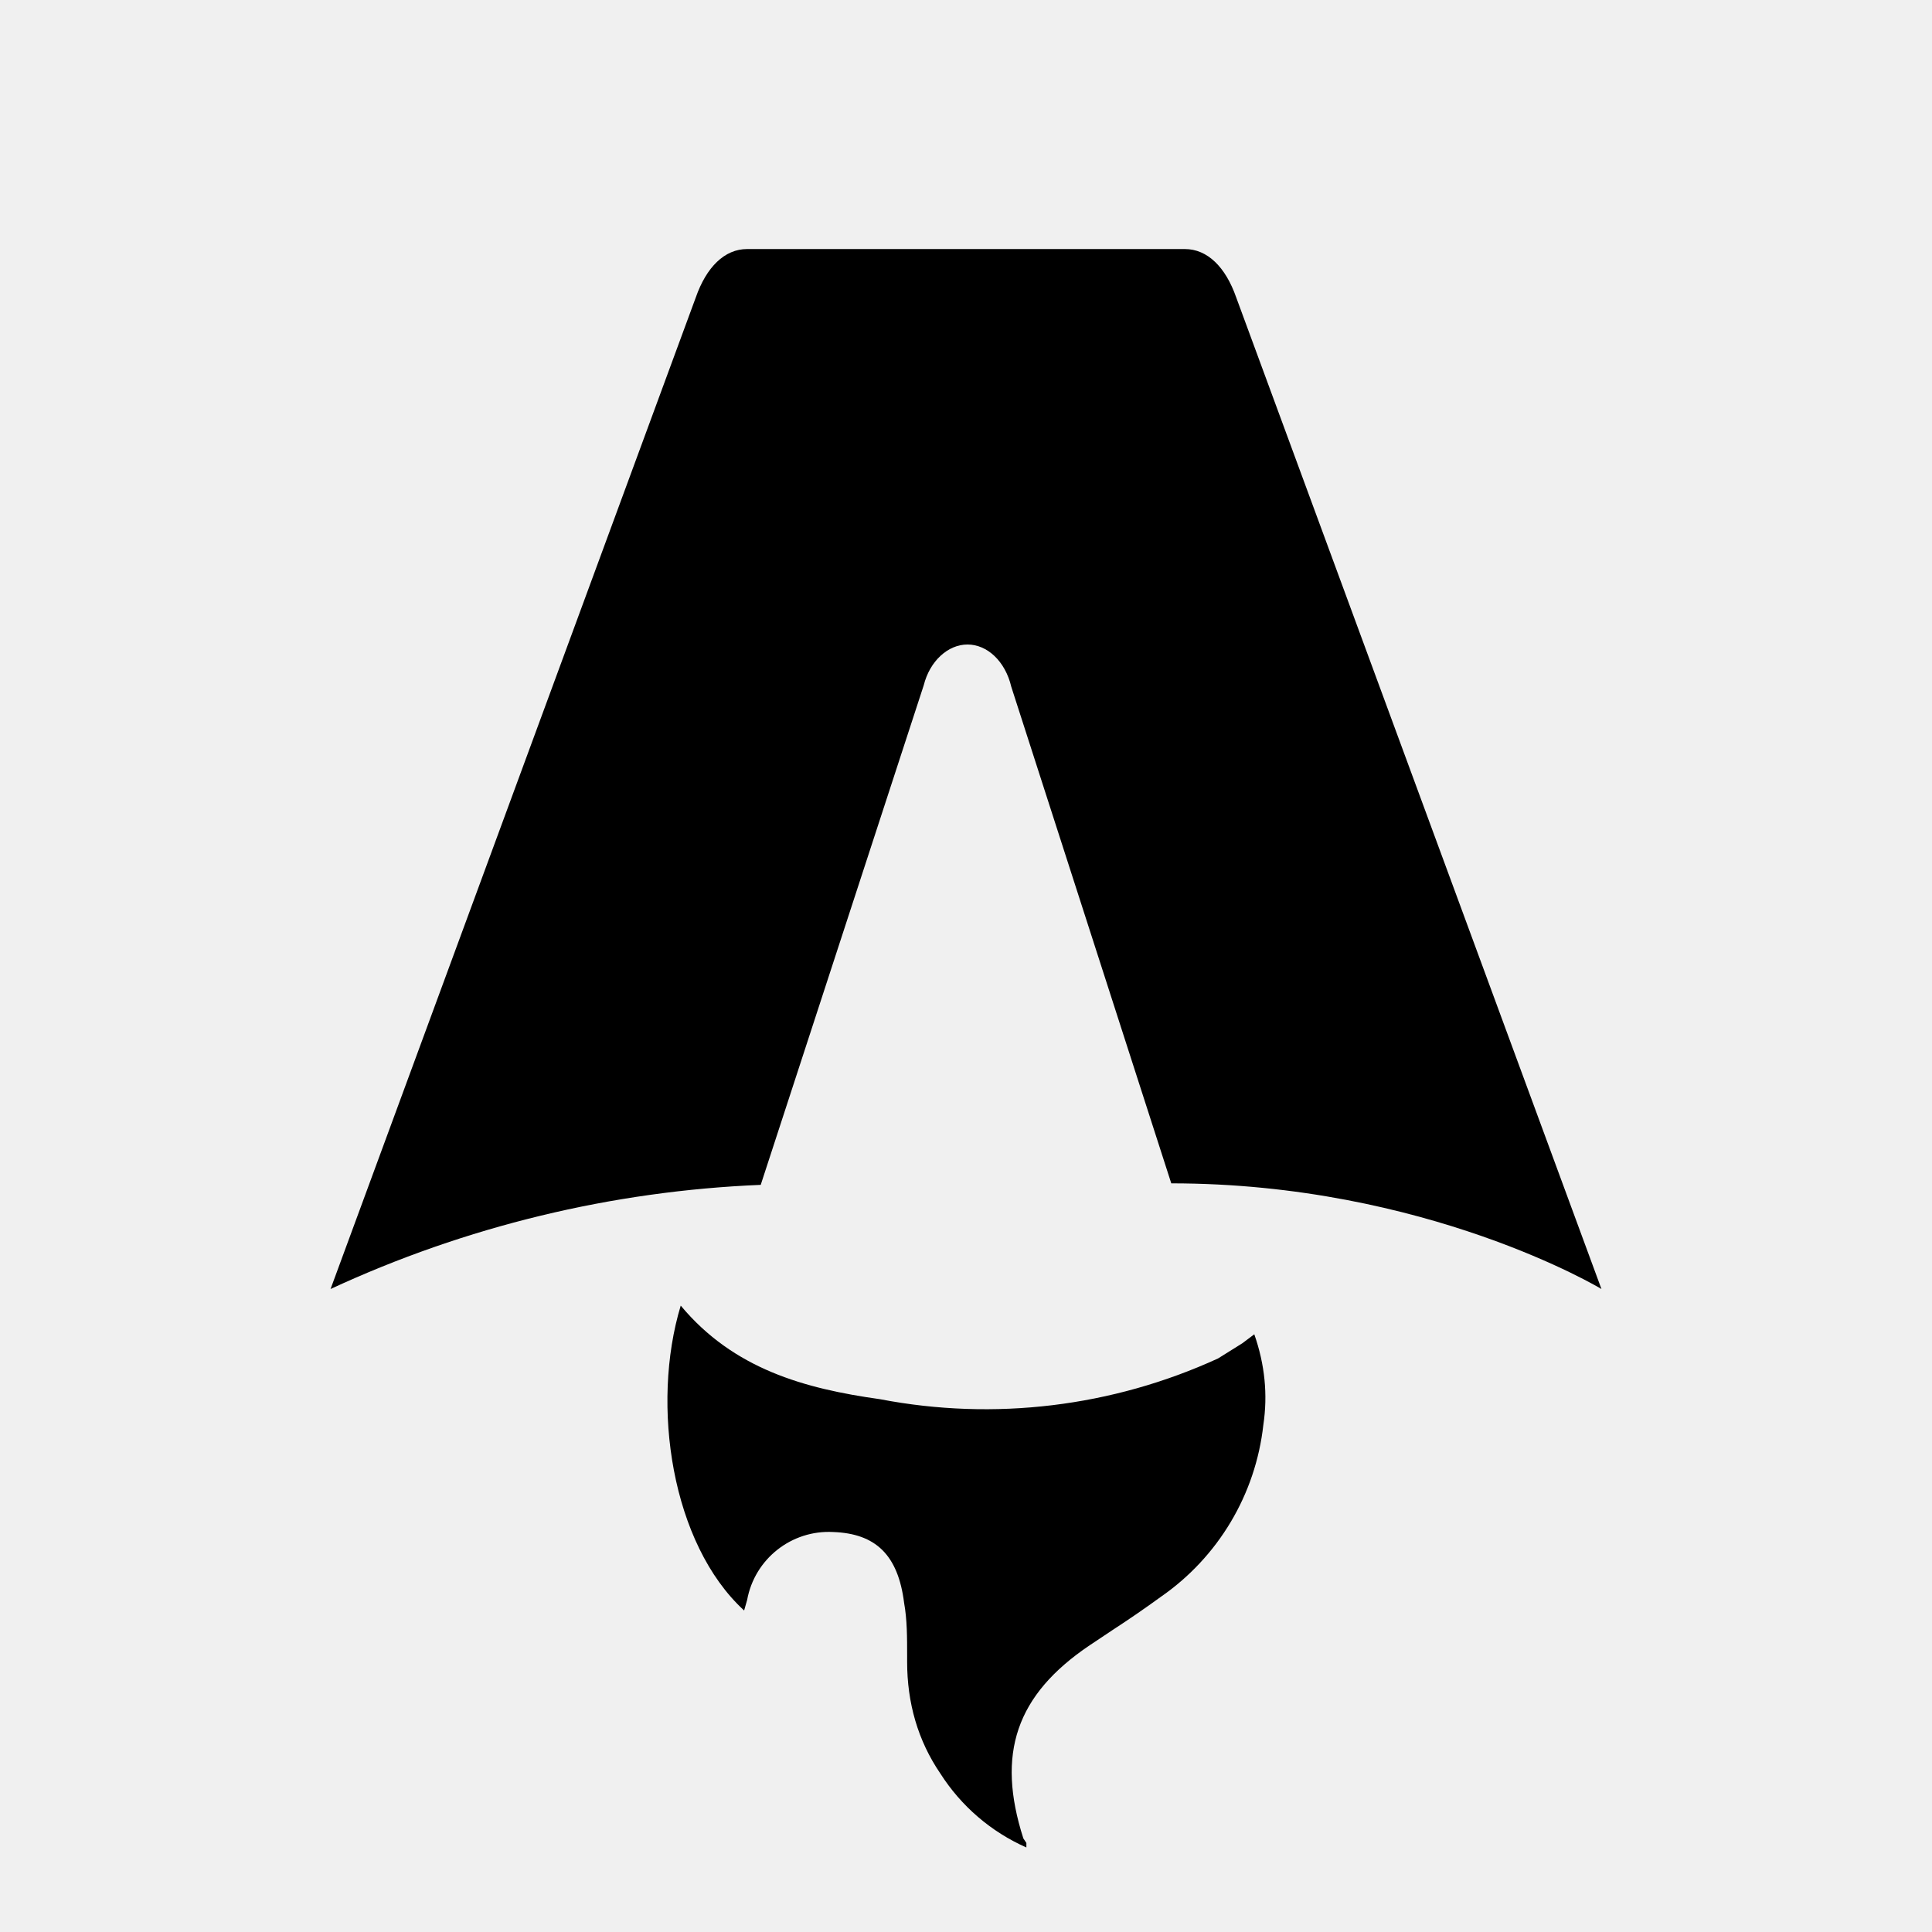
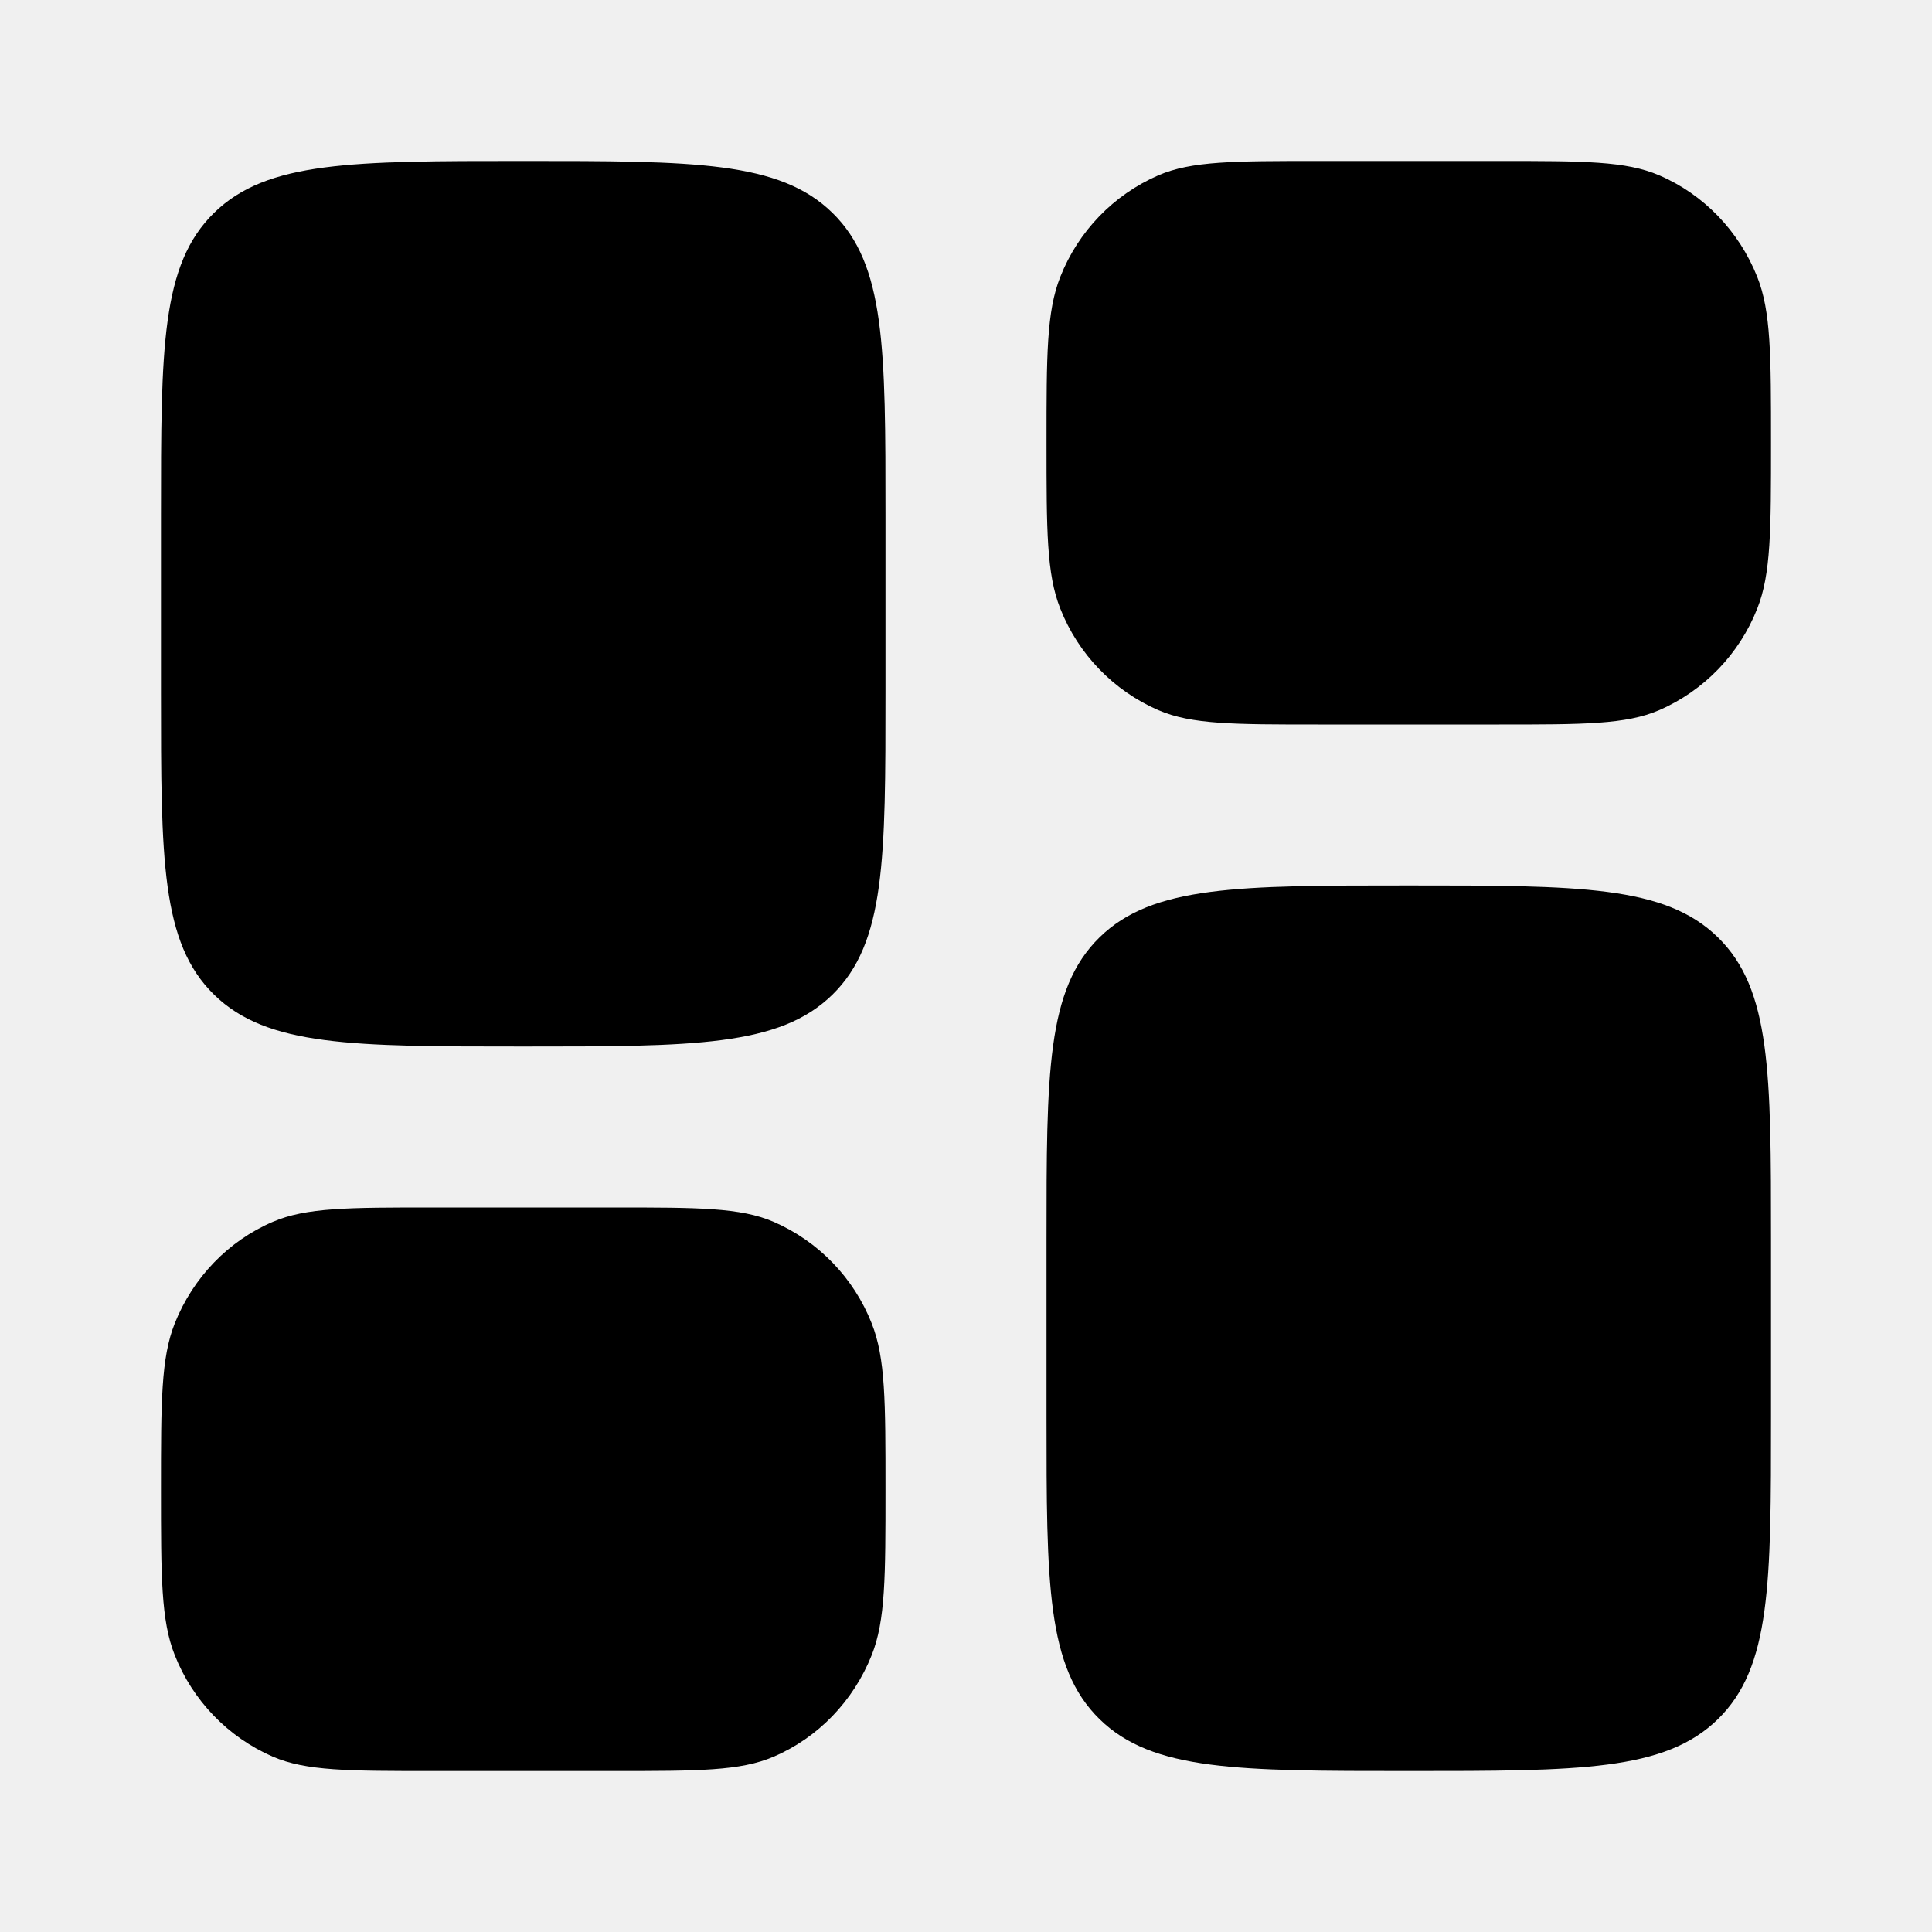
- <svg xmlns="http://www.w3.org/2000/svg" fill="none" viewBox="0 0 128 128">
-   <path d="M50.4 78.5a75.1 75.1 0 0 0-28.5 6.9l24.2-65.7c.7-2 1.9-3.2 3.4-3.2h29c1.5 0 2.7 1.2 3.4 3.2l24.2 65.7s-11.6-7-28.5-7L67 45.5c-.4-1.7-1.6-2.8-2.9-2.8-1.3 0-2.5 1.1-2.9 2.7L50.4 78.5Zm-1.1 28.2Zm-4.2-20.2c-2 6.6-.6 15.8 4.2 20.2a17.5 17.5 0 0 1 .2-.7 5.5 5.5 0 0 1 5.7-4.5c2.8.1 4.3 1.5 4.7 4.7.2 1.1.2 2.3.2 3.5v.4c0 2.7.7 5.2 2.2 7.4a13 13 0 0 0 5.7 4.9v-.3l-.2-.3c-1.8-5.6-.5-9.5 4.4-12.8l1.5-1a73 73 0 0 0 3.2-2.2 16 16 0 0 0 6.8-11.4c.3-2 .1-4-.6-6l-.8.6-1.6 1a37 37 0 0 1-22.4 2.7c-5-.7-9.7-2-13.2-6.2Z" />
+ <svg xmlns="http://www.w3.org/2000/svg" viewBox="0 0 40 40" fill="none">
+   <path d="M21.667 25.667C21.667 22.21 21.667 20.482 22.765 19.407C23.863 18.333 25.632 18.333 29.167 18.333C32.702 18.333 34.47 18.333 35.568 19.407C36.667 20.483 36.667 22.21 36.667 25.667V29.333C36.667 32.79 36.667 34.518 35.568 35.593C34.47 36.667 32.702 36.667 29.167 36.667C25.632 36.667 23.863 36.667 22.765 35.593C21.667 34.517 21.667 32.79 21.667 29.333V25.667Z" fill="#F3F4F6" />
+   <path d="M3.333 14.333C3.333 17.79 3.333 19.518 4.432 20.593C5.53 21.667 7.298 21.667 10.833 21.667C14.368 21.667 16.137 21.667 17.235 20.593C18.333 19.517 18.333 17.79 18.333 14.333V10.667C18.333 7.21 18.333 5.482 17.235 4.407C16.137 3.333 14.368 3.333 10.833 3.333C7.298 3.333 5.53 3.333 4.432 4.407C3.333 5.483 3.333 7.21 3.333 10.667V14.333ZM21.667 9.167C21.667 7.355 21.667 6.45 21.952 5.733C22.323 4.791 23.053 4.034 23.982 3.63C24.67 3.333 25.545 3.333 27.292 3.333H31.042C32.788 3.333 33.663 3.333 34.352 3.63C35.27 4.023 36.002 4.78 36.382 5.733C36.667 6.45 36.667 7.355 36.667 9.167C36.667 10.978 36.667 11.883 36.382 12.6C36.011 13.542 35.28 14.299 34.352 14.703C33.663 15 32.788 15 31.042 15H27.292C25.545 15 24.67 15 23.982 14.703C23.053 14.299 22.323 13.542 21.952 12.6C21.667 11.883 21.667 10.978 21.667 9.167Z" fill="#C7EEFF" />
+   <path d="M3.333 30.833C3.333 32.645 3.333 33.55 3.618 34.267C3.99 35.209 4.72 35.966 5.648 36.37C6.337 36.667 7.212 36.667 8.958 36.667H12.708C14.455 36.667 15.33 36.667 16.018 36.37C16.937 35.977 17.668 35.22 18.048 34.267C18.333 33.55 18.333 32.645 18.333 30.833C18.333 29.022 18.333 28.117 18.048 27.4C17.677 26.458 16.947 25.701 16.018 25.297C15.33 25 14.455 25 12.708 25H8.958C7.212 25 6.337 25 5.648 25.297C4.73 25.69 3.998 26.447 3.618 27.4C3.333 28.117 3.333 29.022 3.333 30.833Z" fill="#F3F4F6" />
  <style>
        path { fill: #000; }
        @media (prefers-color-scheme: dark) {
            path { fill: #FFF; }
        }
    </style>
</svg>
